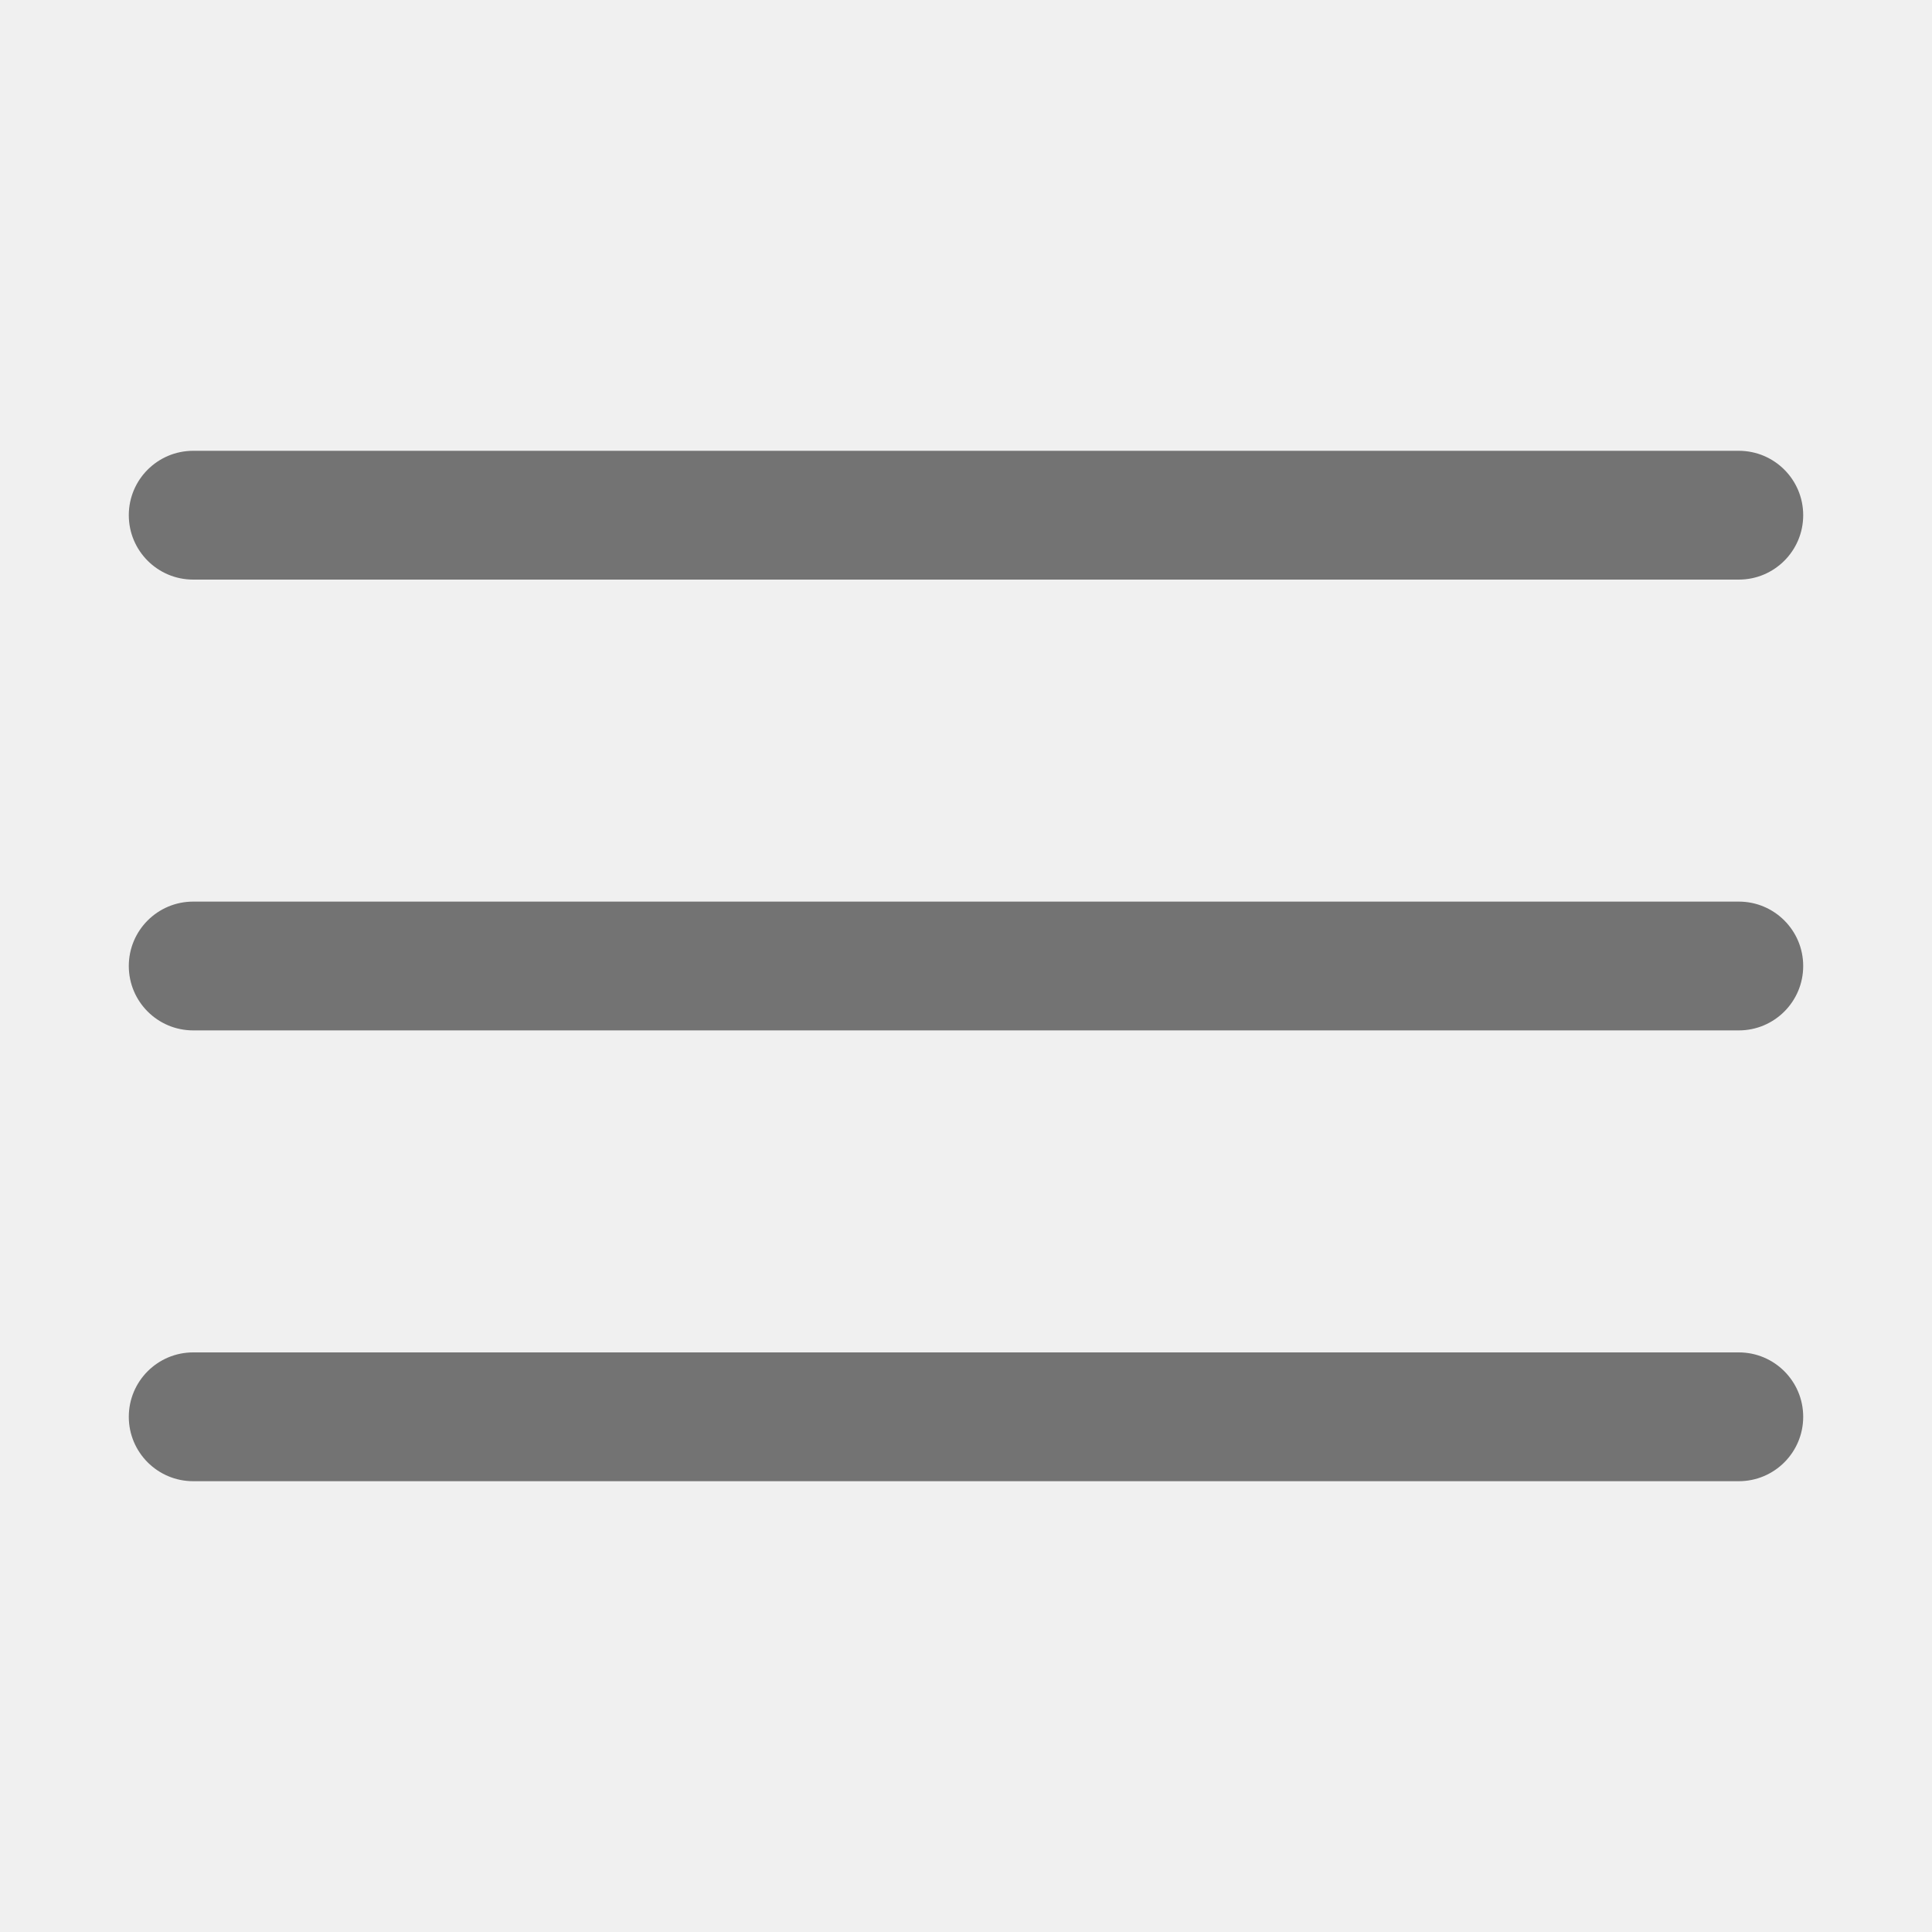
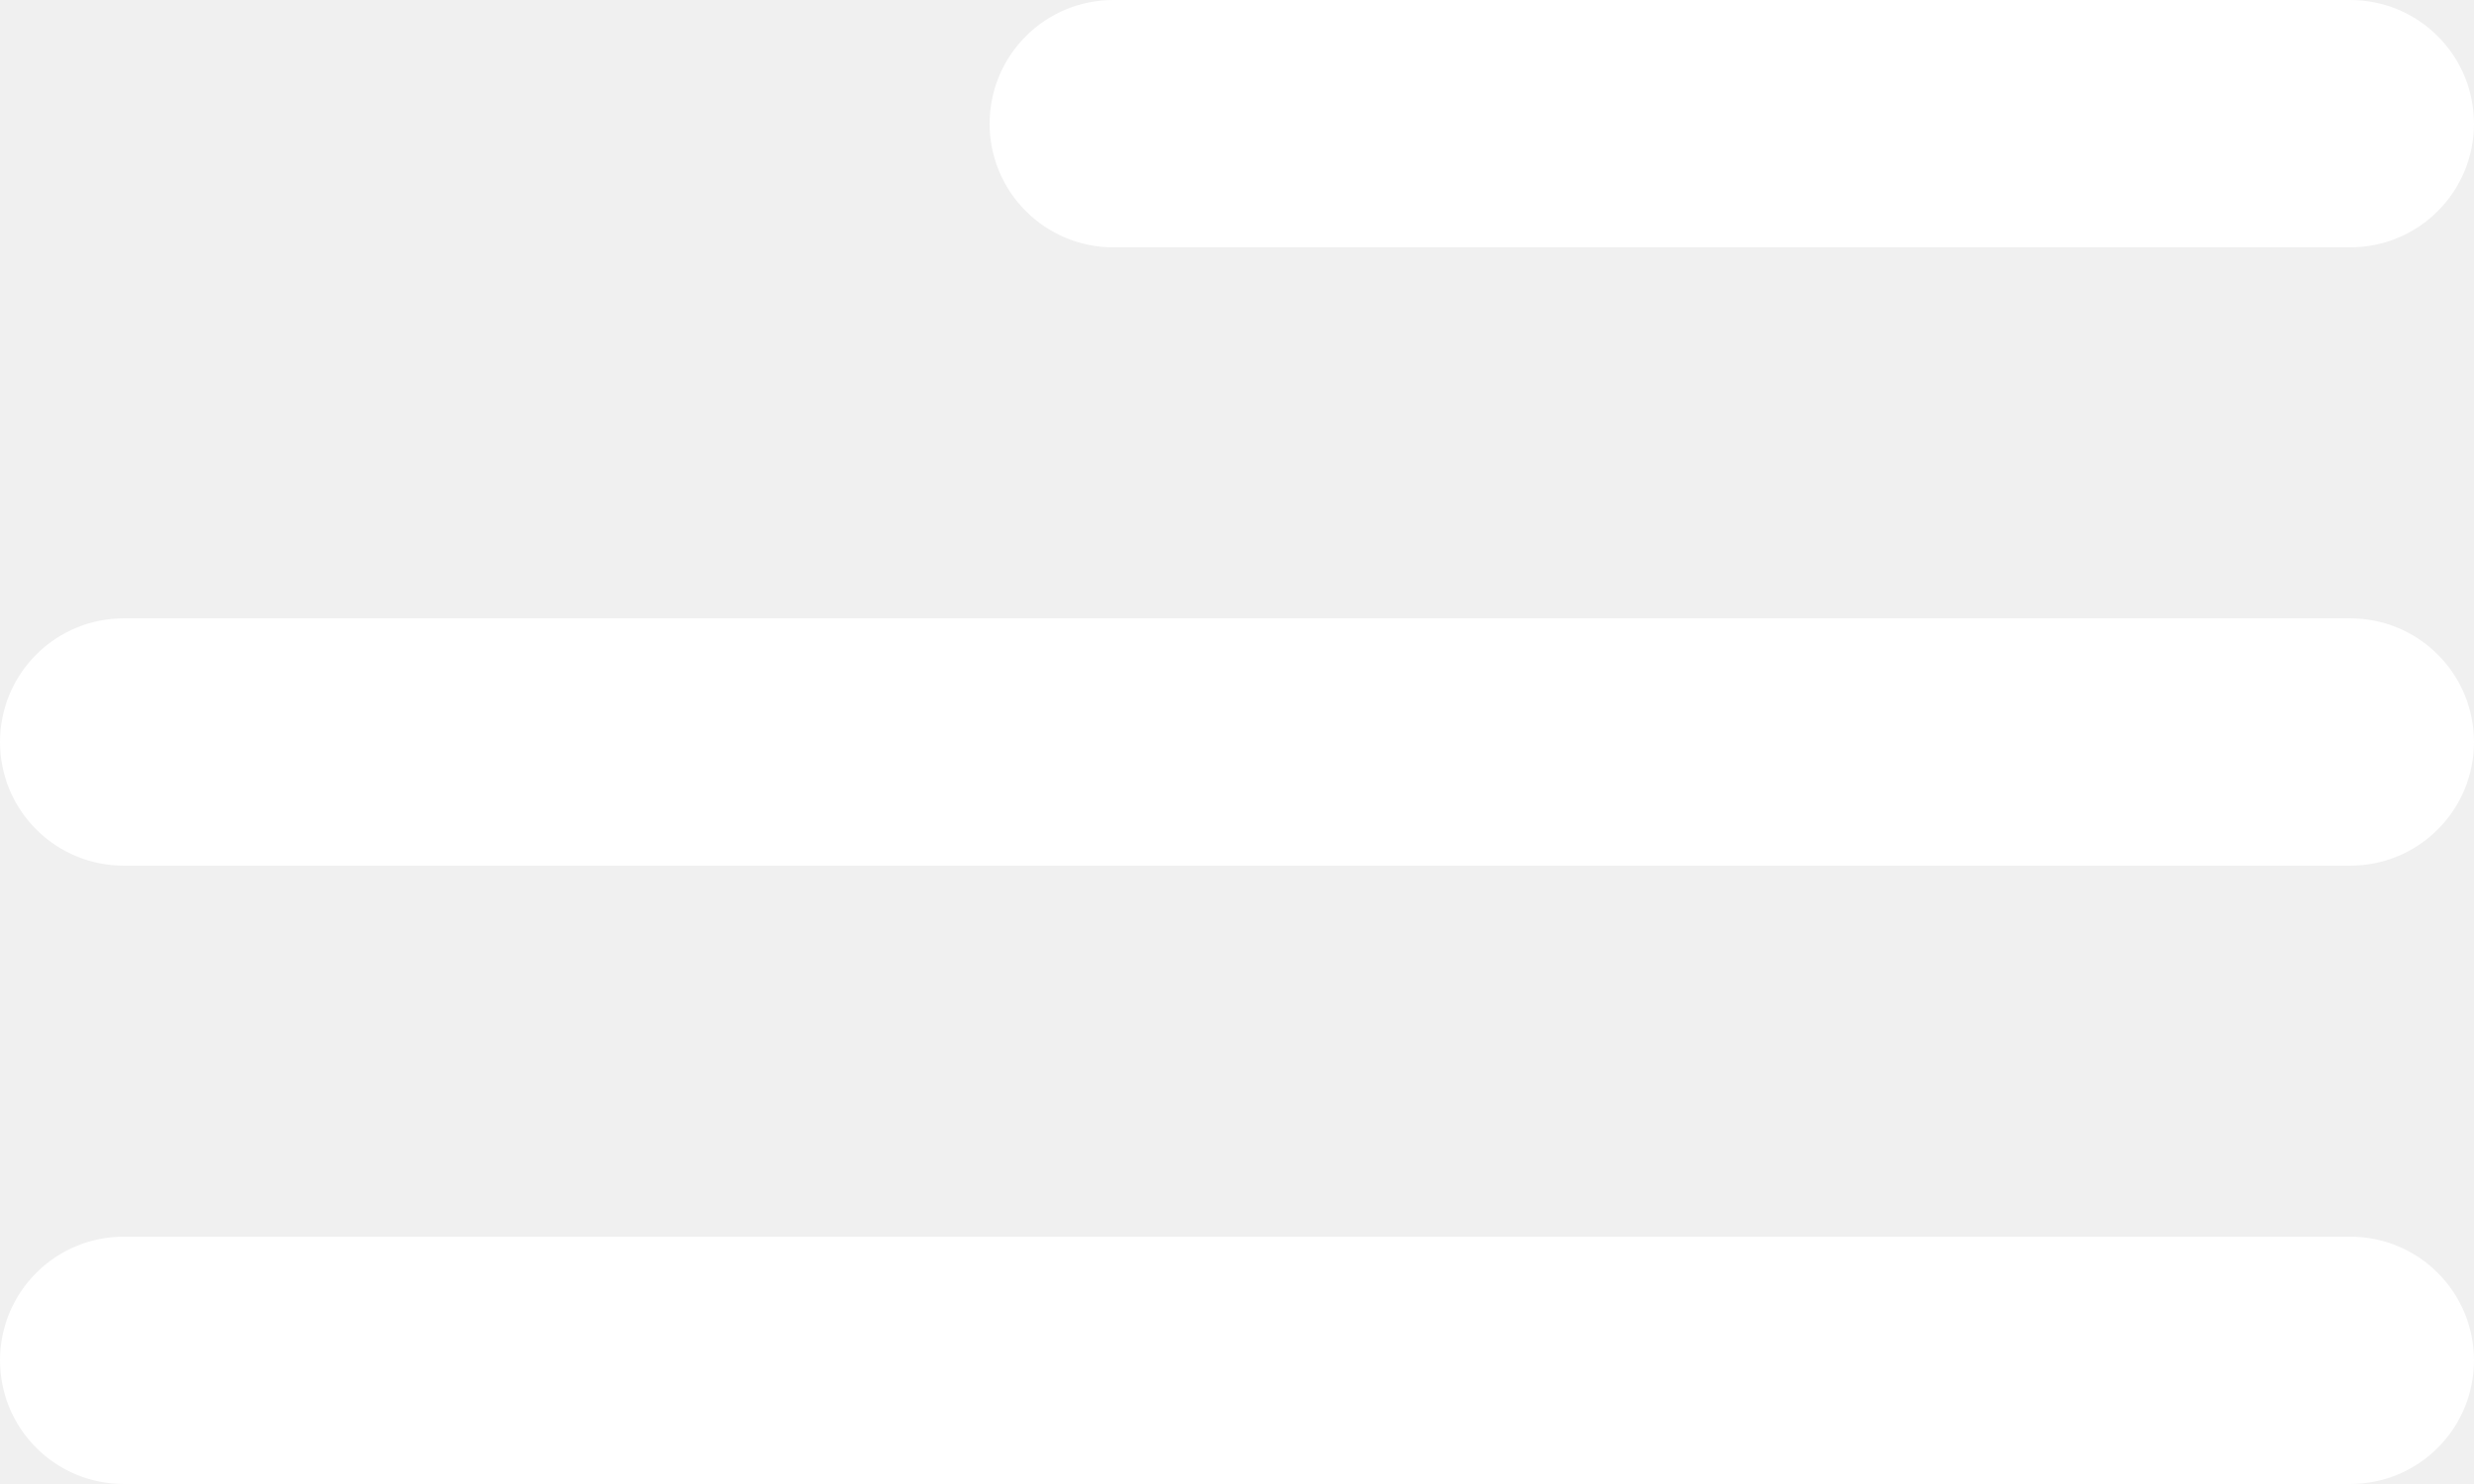
- <svg xmlns="http://www.w3.org/2000/svg" fill="#737373" viewBox="0 0 30 30" width="30px" height="30px">
-   <path d="M 3 7 A 1 1 0 1 0 3 9 L 27 9 A 1 1 0 1 0 27 7 L 3 7 z M 3 14 A 1 1 0 1 0 3 16 L 27 16 A 1 1 0 1 0 27 14 L 3 14 z M 3 21 A 1 1 0 1 0 3 23 L 27 23 A 1 1 0 1 0 27 21 L 3 21 z" />
+ <svg xmlns="http://www.w3.org/2000/svg" width="20" height="12" viewBox="0 0 20 12" fill="#FFF">
+   <path d="M9 2L19 2C19.265 2 19.52 1.895 19.707 1.707C19.895 1.52 20 1.265 20 1C20 0.735 19.895 0.48 19.707 0.293C19.52 0.105 19.265 0 19 0L9 0C8.735 0 8.48 0.105 8.293 0.293C8.105 0.48 8 0.735 8 1C8 1.265 8.105 1.52 8.293 1.707C8.48 1.895 8.735 2 9 2ZM19 10L1 10C0.735 10 0.48 10.105 0.293 10.293C0.105 10.48 0 10.735 0 11C0 11.265 0.105 11.52 0.293 11.707C0.48 11.895 0.735 12 1 12L19 12C19.265 12 19.52 11.895 19.707 11.707C19.895 11.52 20 11.265 20 11C20 10.735 19.895 10.48 19.707 10.293C19.52 10.105 19.265 10 19 10V10ZM1 7L19 7C19.265 7 19.52 6.895 19.707 6.707C19.895 6.52 20 6.265 20 6C20 5.735 19.895 5.48 19.707 5.293C19.52 5.105 19.265 5 19 5L1 5C0.735 5 0.48 5.105 0.293 5.293C0.105 5.48 0 5.735 0 6C0 6.265 0.105 6.52 0.293 6.707C0.48 6.895 0.735 7 1 7Z" fill="#FFFFFF" />
</svg>
